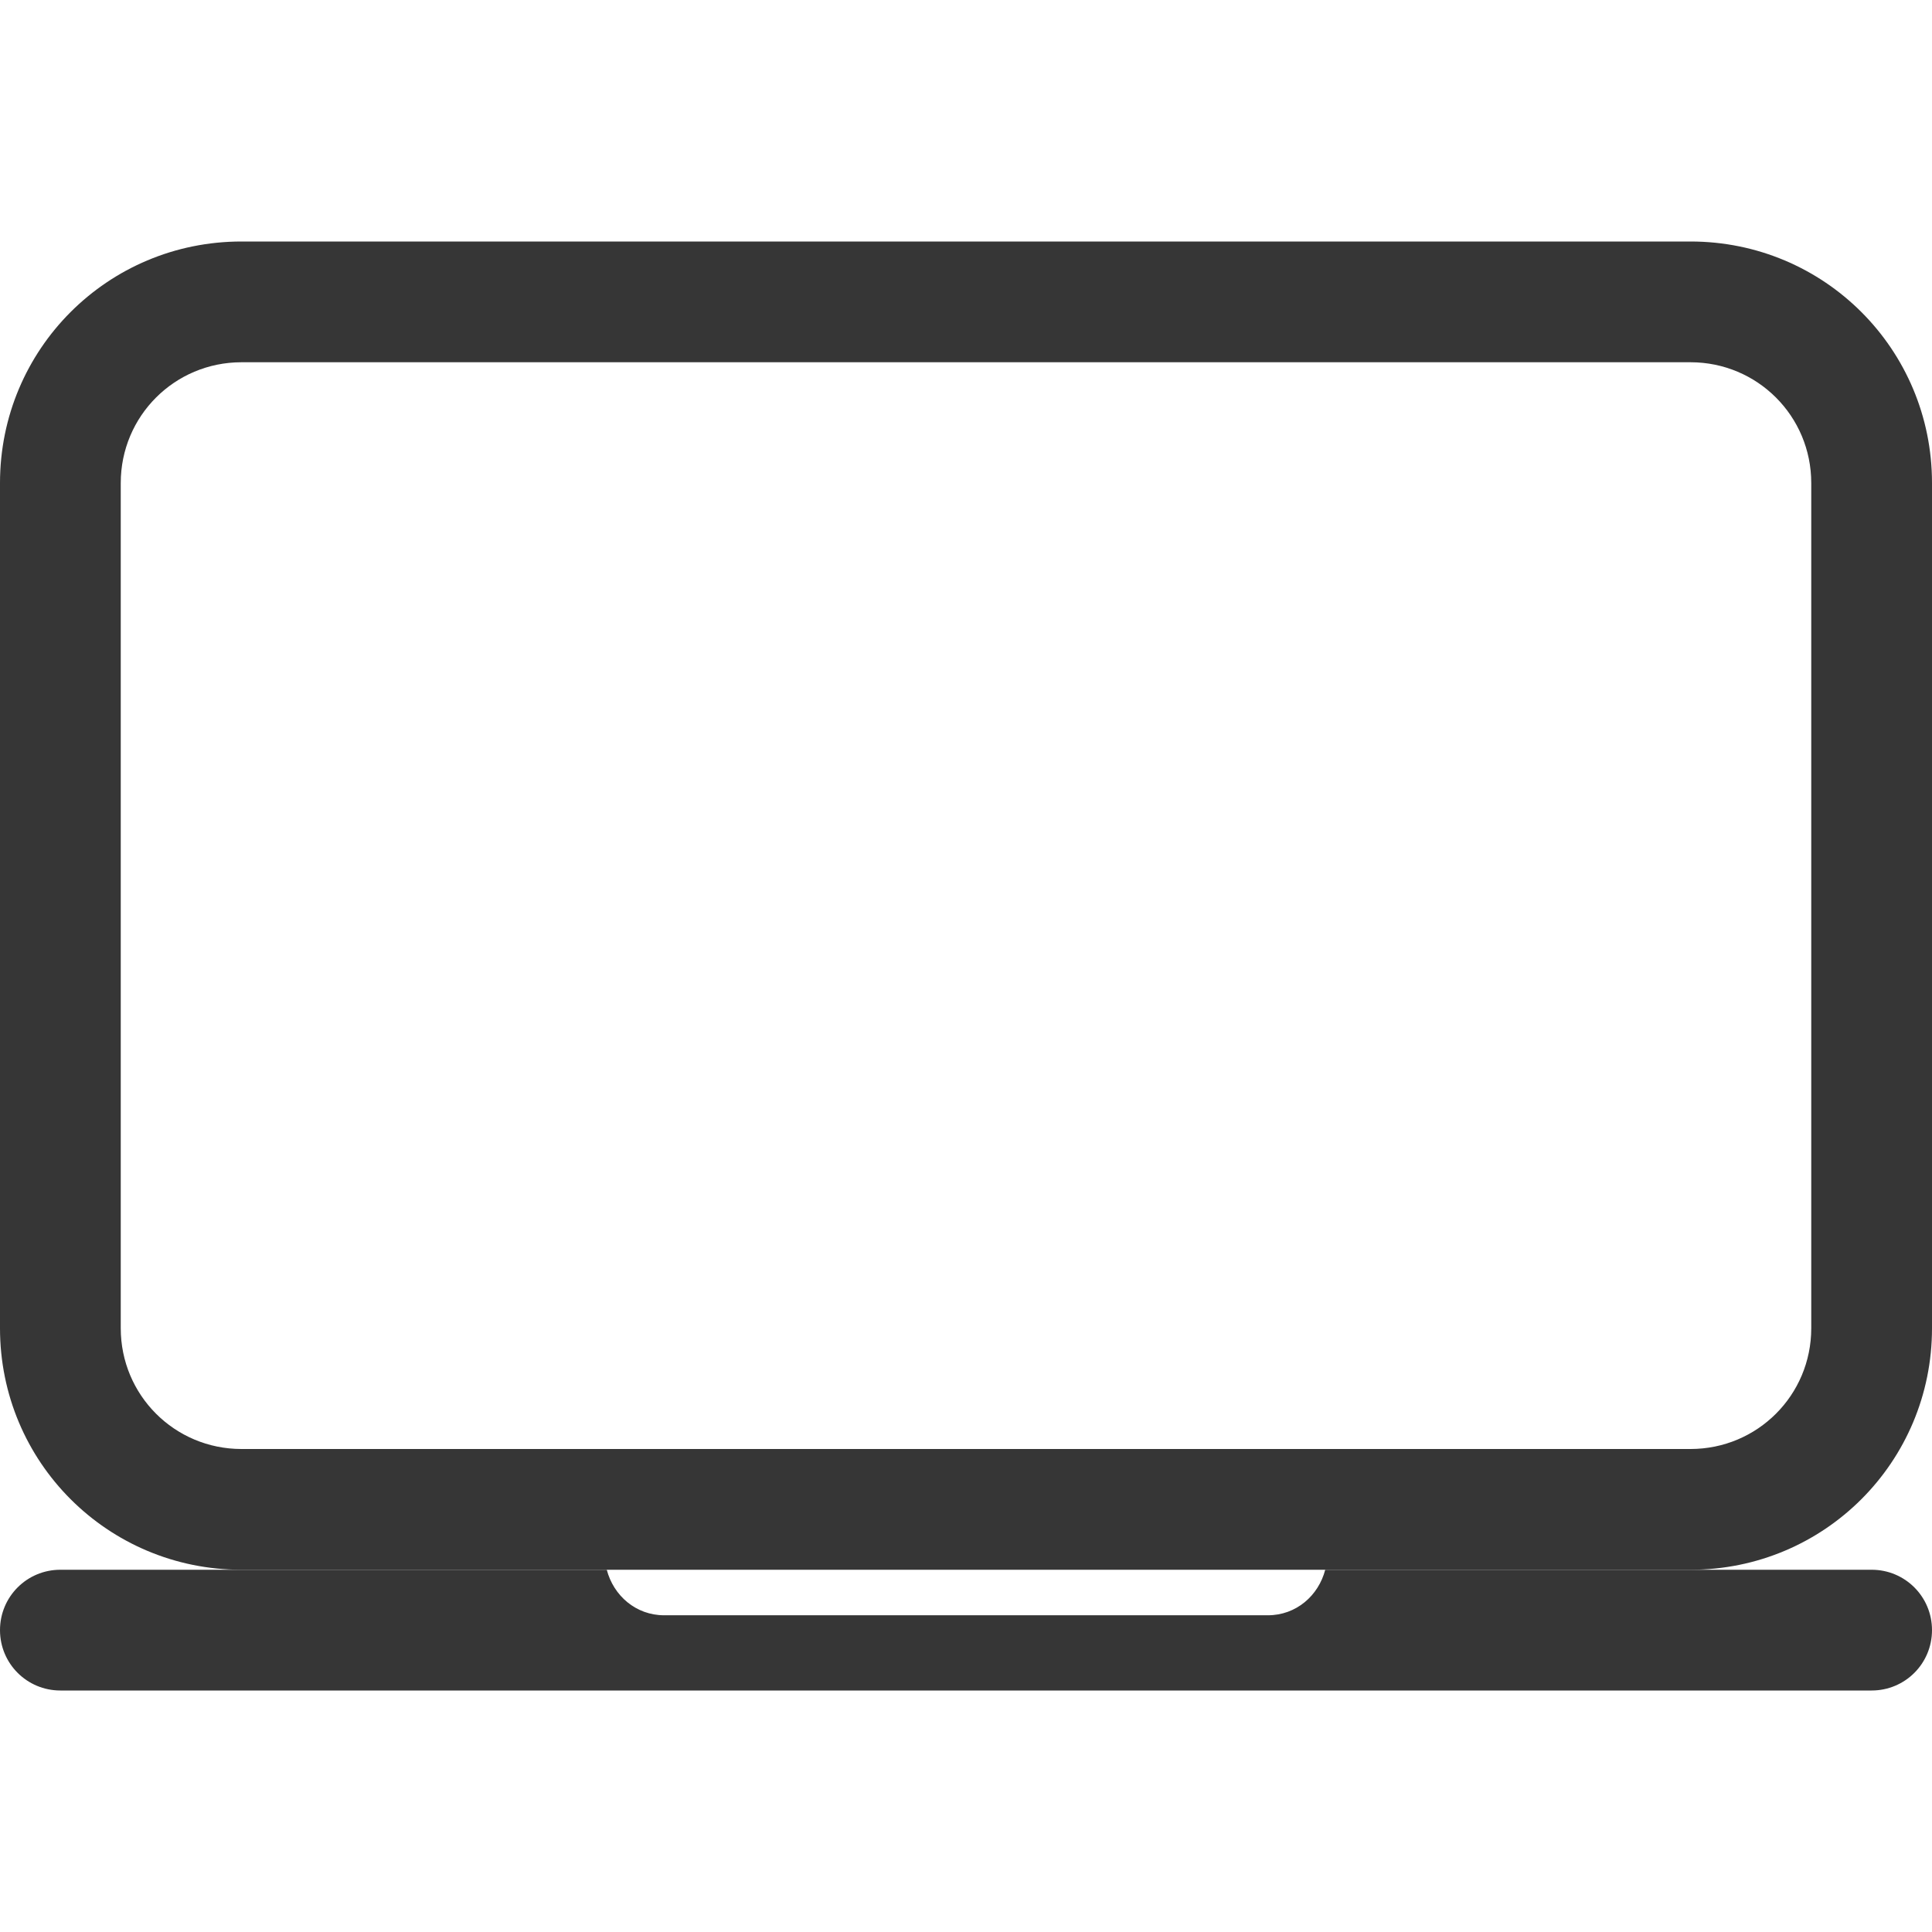
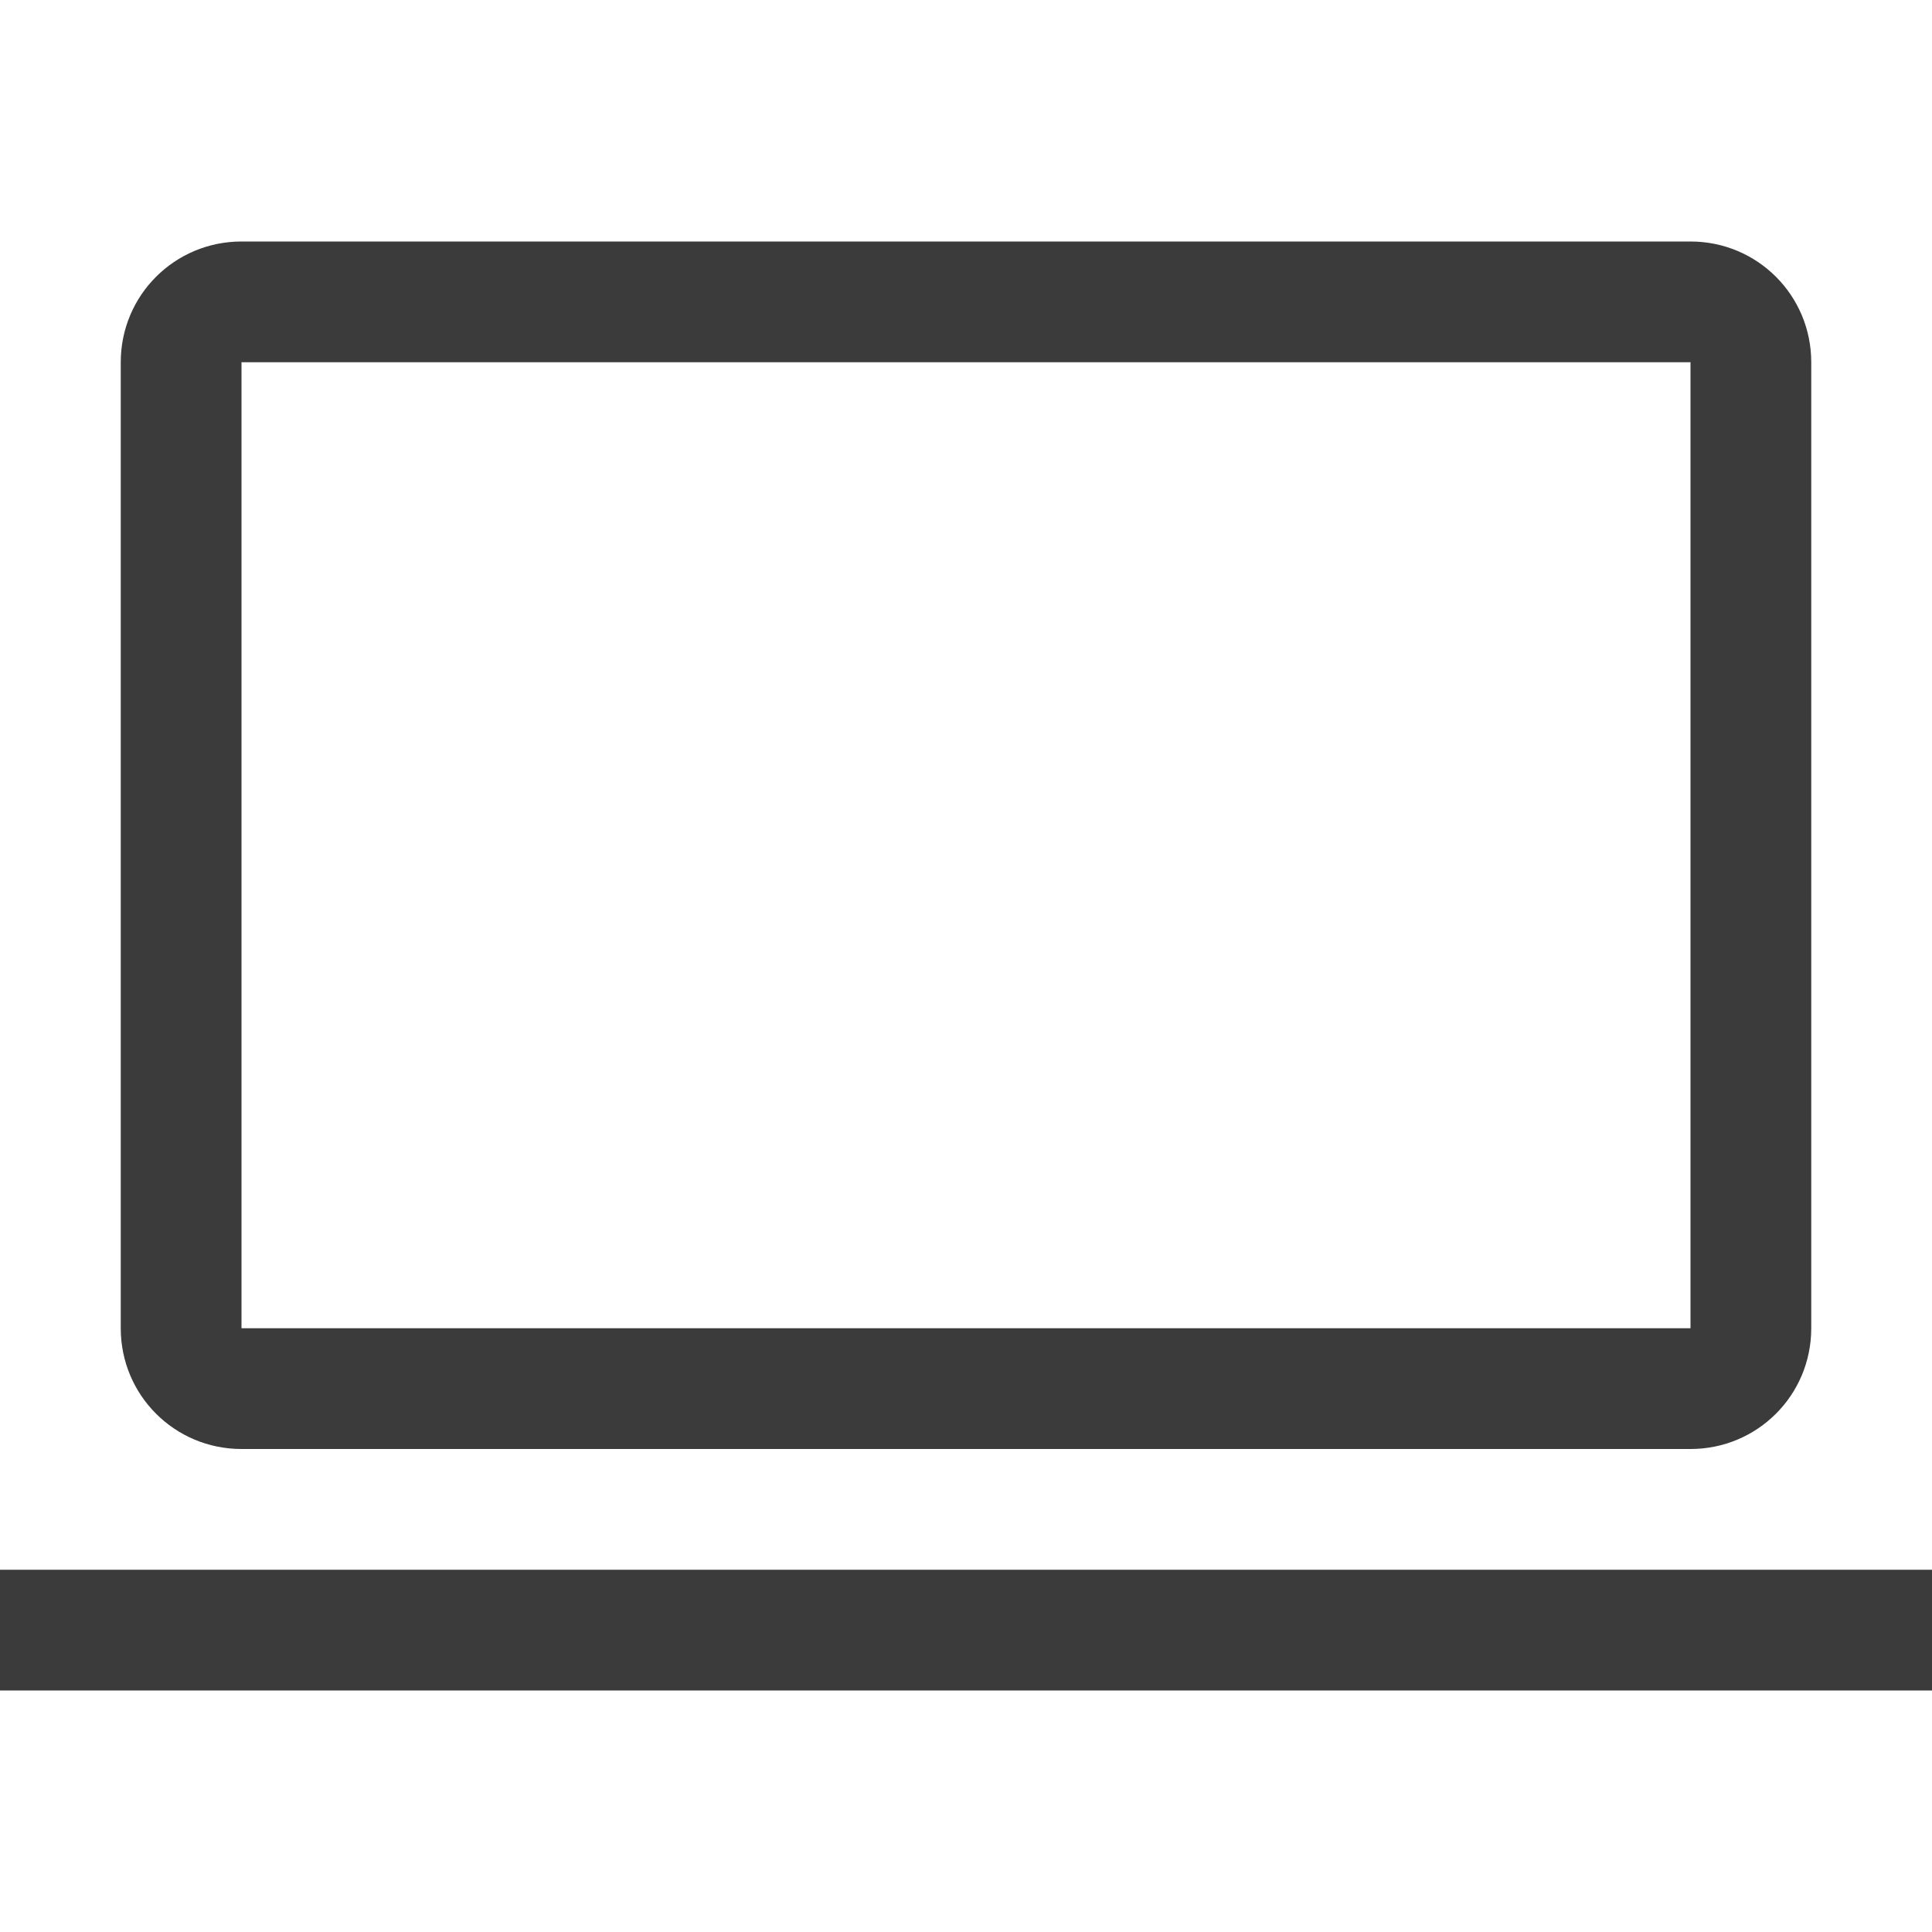
- <svg xmlns="http://www.w3.org/2000/svg" version="1.1" viewBox="0 0 16 16">
-   <defs>
-     <style id="current-color-scheme" type="text/css">.ColorScheme-Text {
-         color:#363636;
-       }</style>
-   </defs>
-   <path d="m2 2c-1.108 0-2 0.892-2 2v7c0 1.108 0.892 2 2 2h12c1.108 0 2-0.892 2-2v-7c0-1.108-0.892-2-2-2zm0 1h12c0.554 0 1 0.446 1 1v7c0 0.554-0.446 1-1 1h-12c-0.554 0-1-0.446-1-1v-7c0-0.554 0.446-1 1-1z" fill="#363636" />
-   <path d="m0.5 13c-0.277 0-0.5 0.223-0.5 0.5s0.223 0.5 0.5 0.5h15c0.277 0 0.5-0.223 0.5-0.5s-0.223-0.5-0.5-0.5h-4.525c-0.056 0.215-0.241 0.377-0.475 0.377h-5c-0.233 0-0.419-0.162-0.475-0.377h-4.525z" fill="#363636" stroke-linecap="round" stroke-linejoin="round" stroke-width="1.5" />
+ <svg xmlns="http://www.w3.org/2000/svg" width="16" height="16" enable-background="new" version="1.1" id="svg4">
+   <path id="rect1027" style="fill:#363636;fill-opacity:0.969;stroke-width:4;stroke-linecap:round;stroke-linejoin:round" d="M 2,2 C 1.446,2 1,2.446 1,3 v 8 c 0,0.554 0.446,1 1,1 h 12 c 0.554,0 1,-0.446 1,-1 V 3 C 15,2.446 14.554,2 14,2 Z m 0,1 h 12 v 8 H 2 Z" />
+   <defs id="defs8" />
+   <rect style="fill:#363636;fill-opacity:0.969;stroke-width:4;stroke-linecap:round;stroke-linejoin:round" id="rect1338" width="16" height="1" x="0" y="13" />
</svg>
